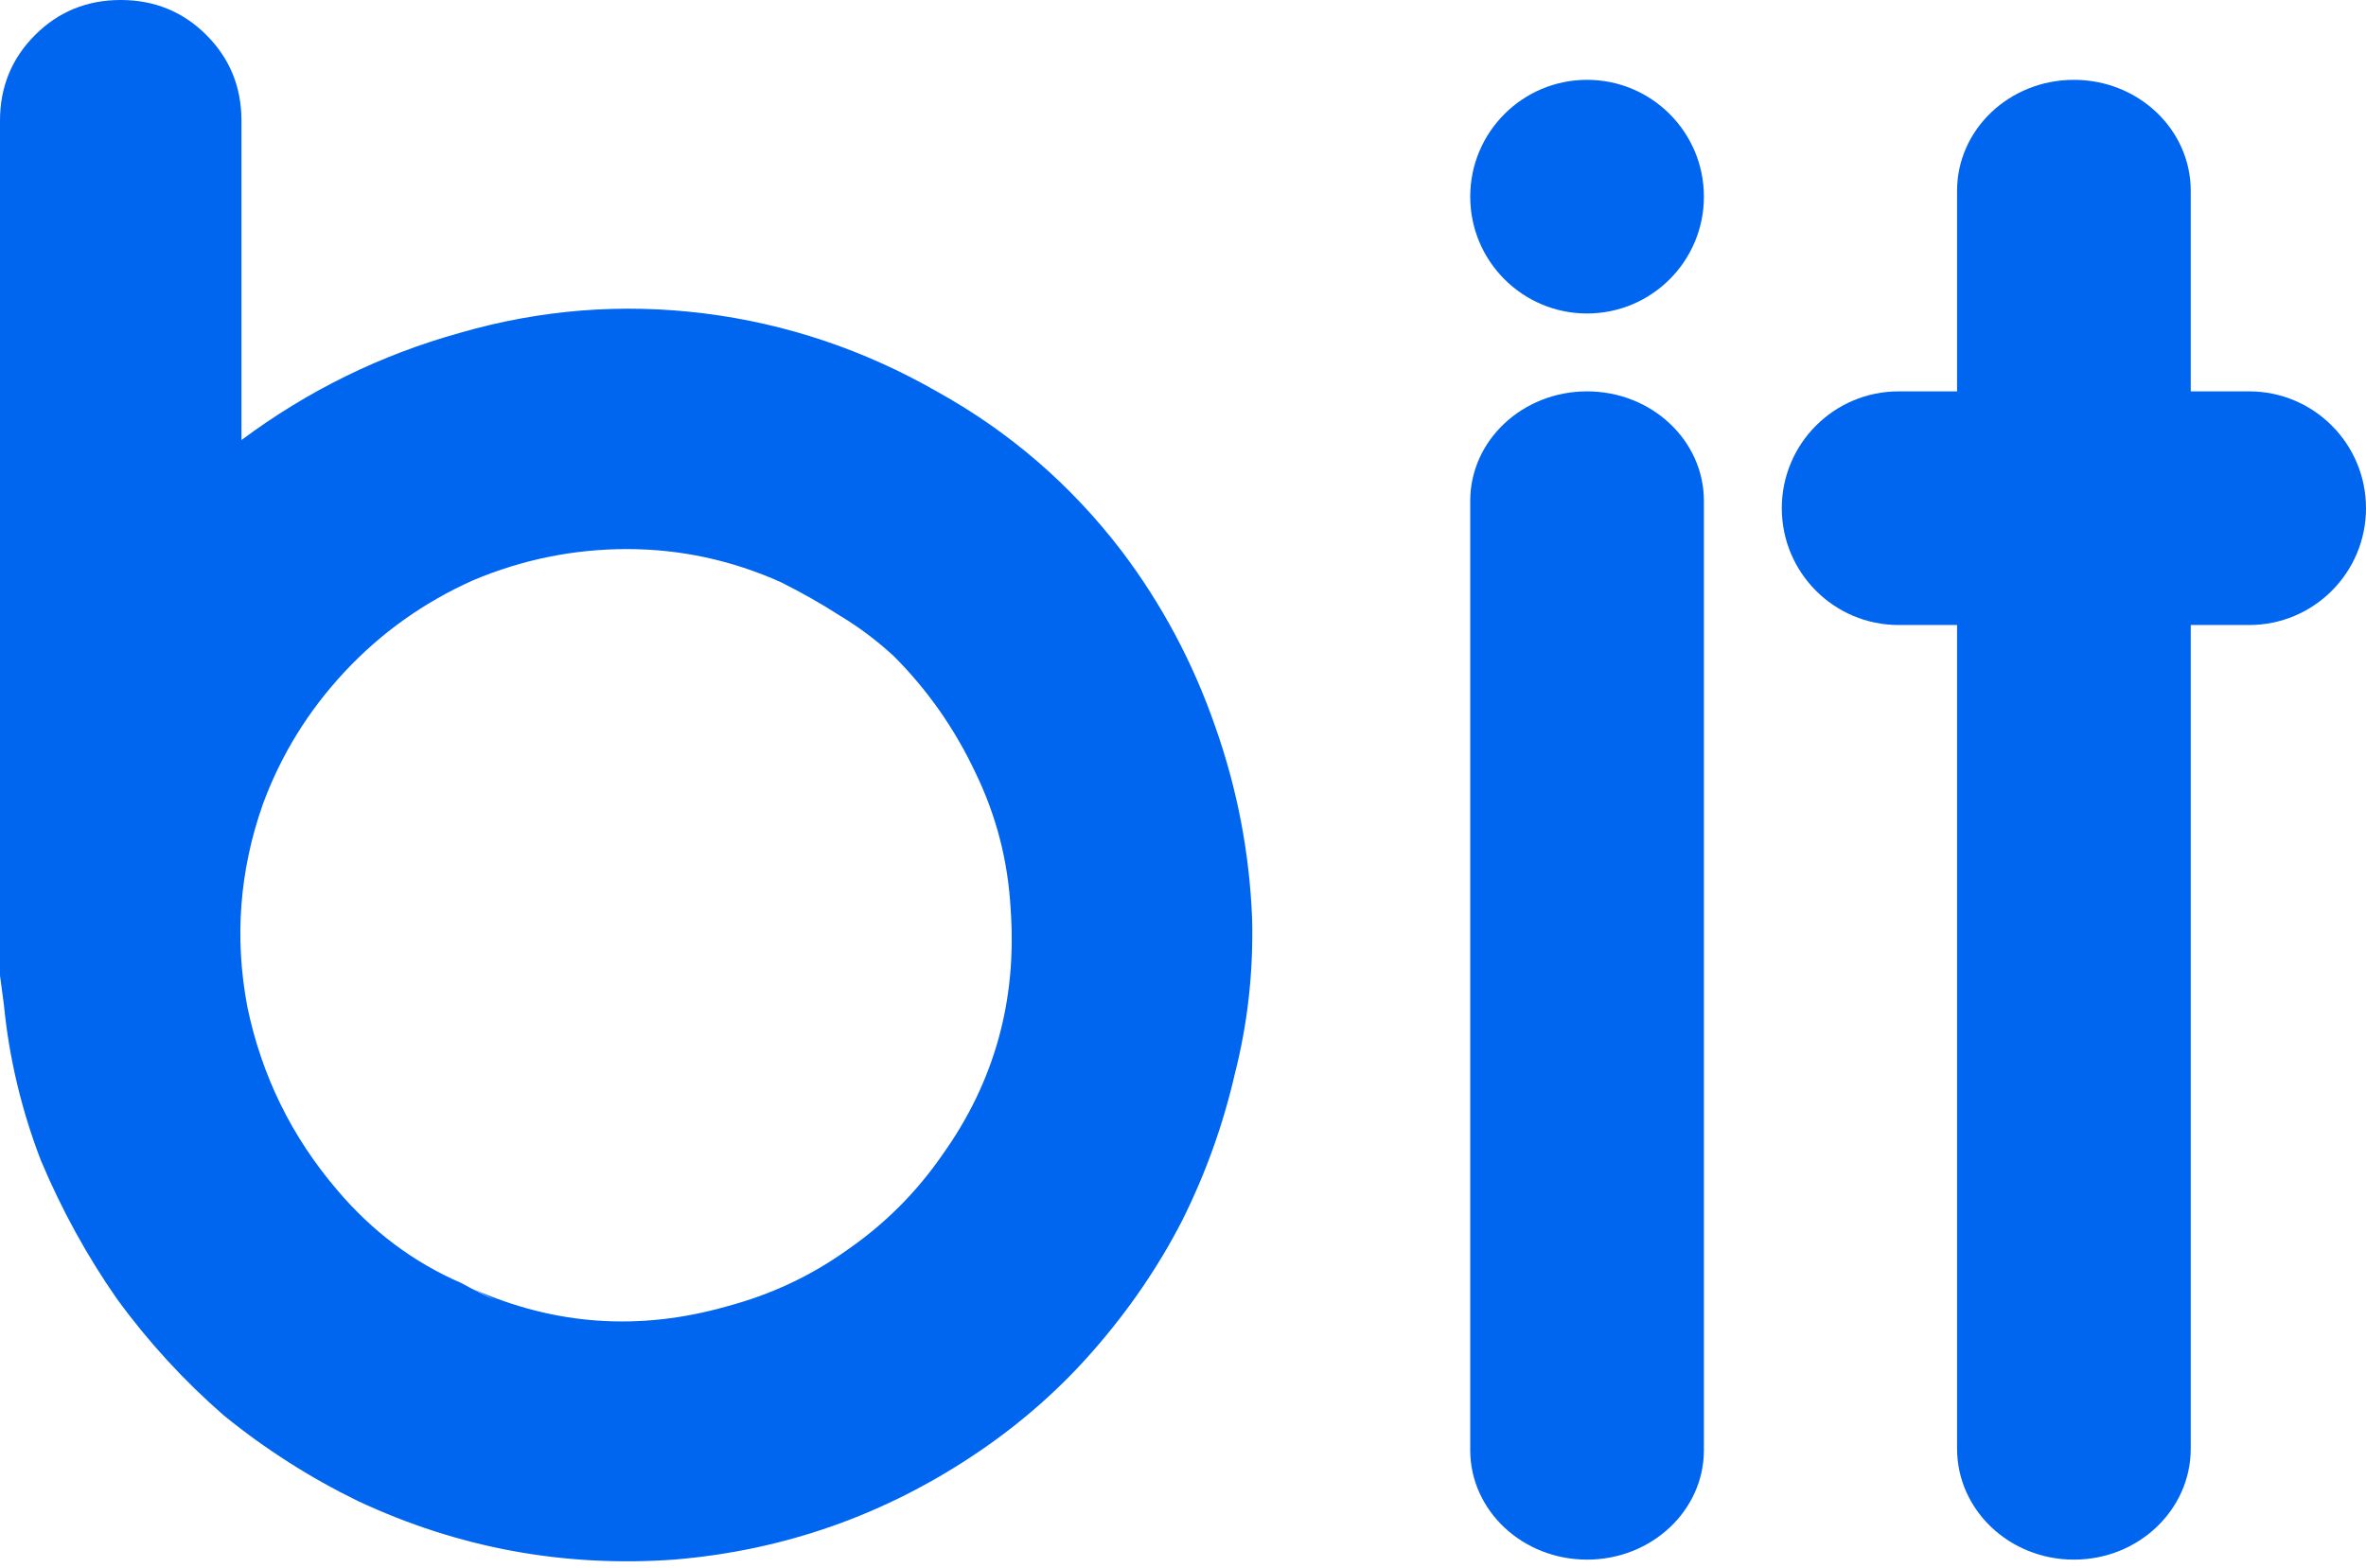
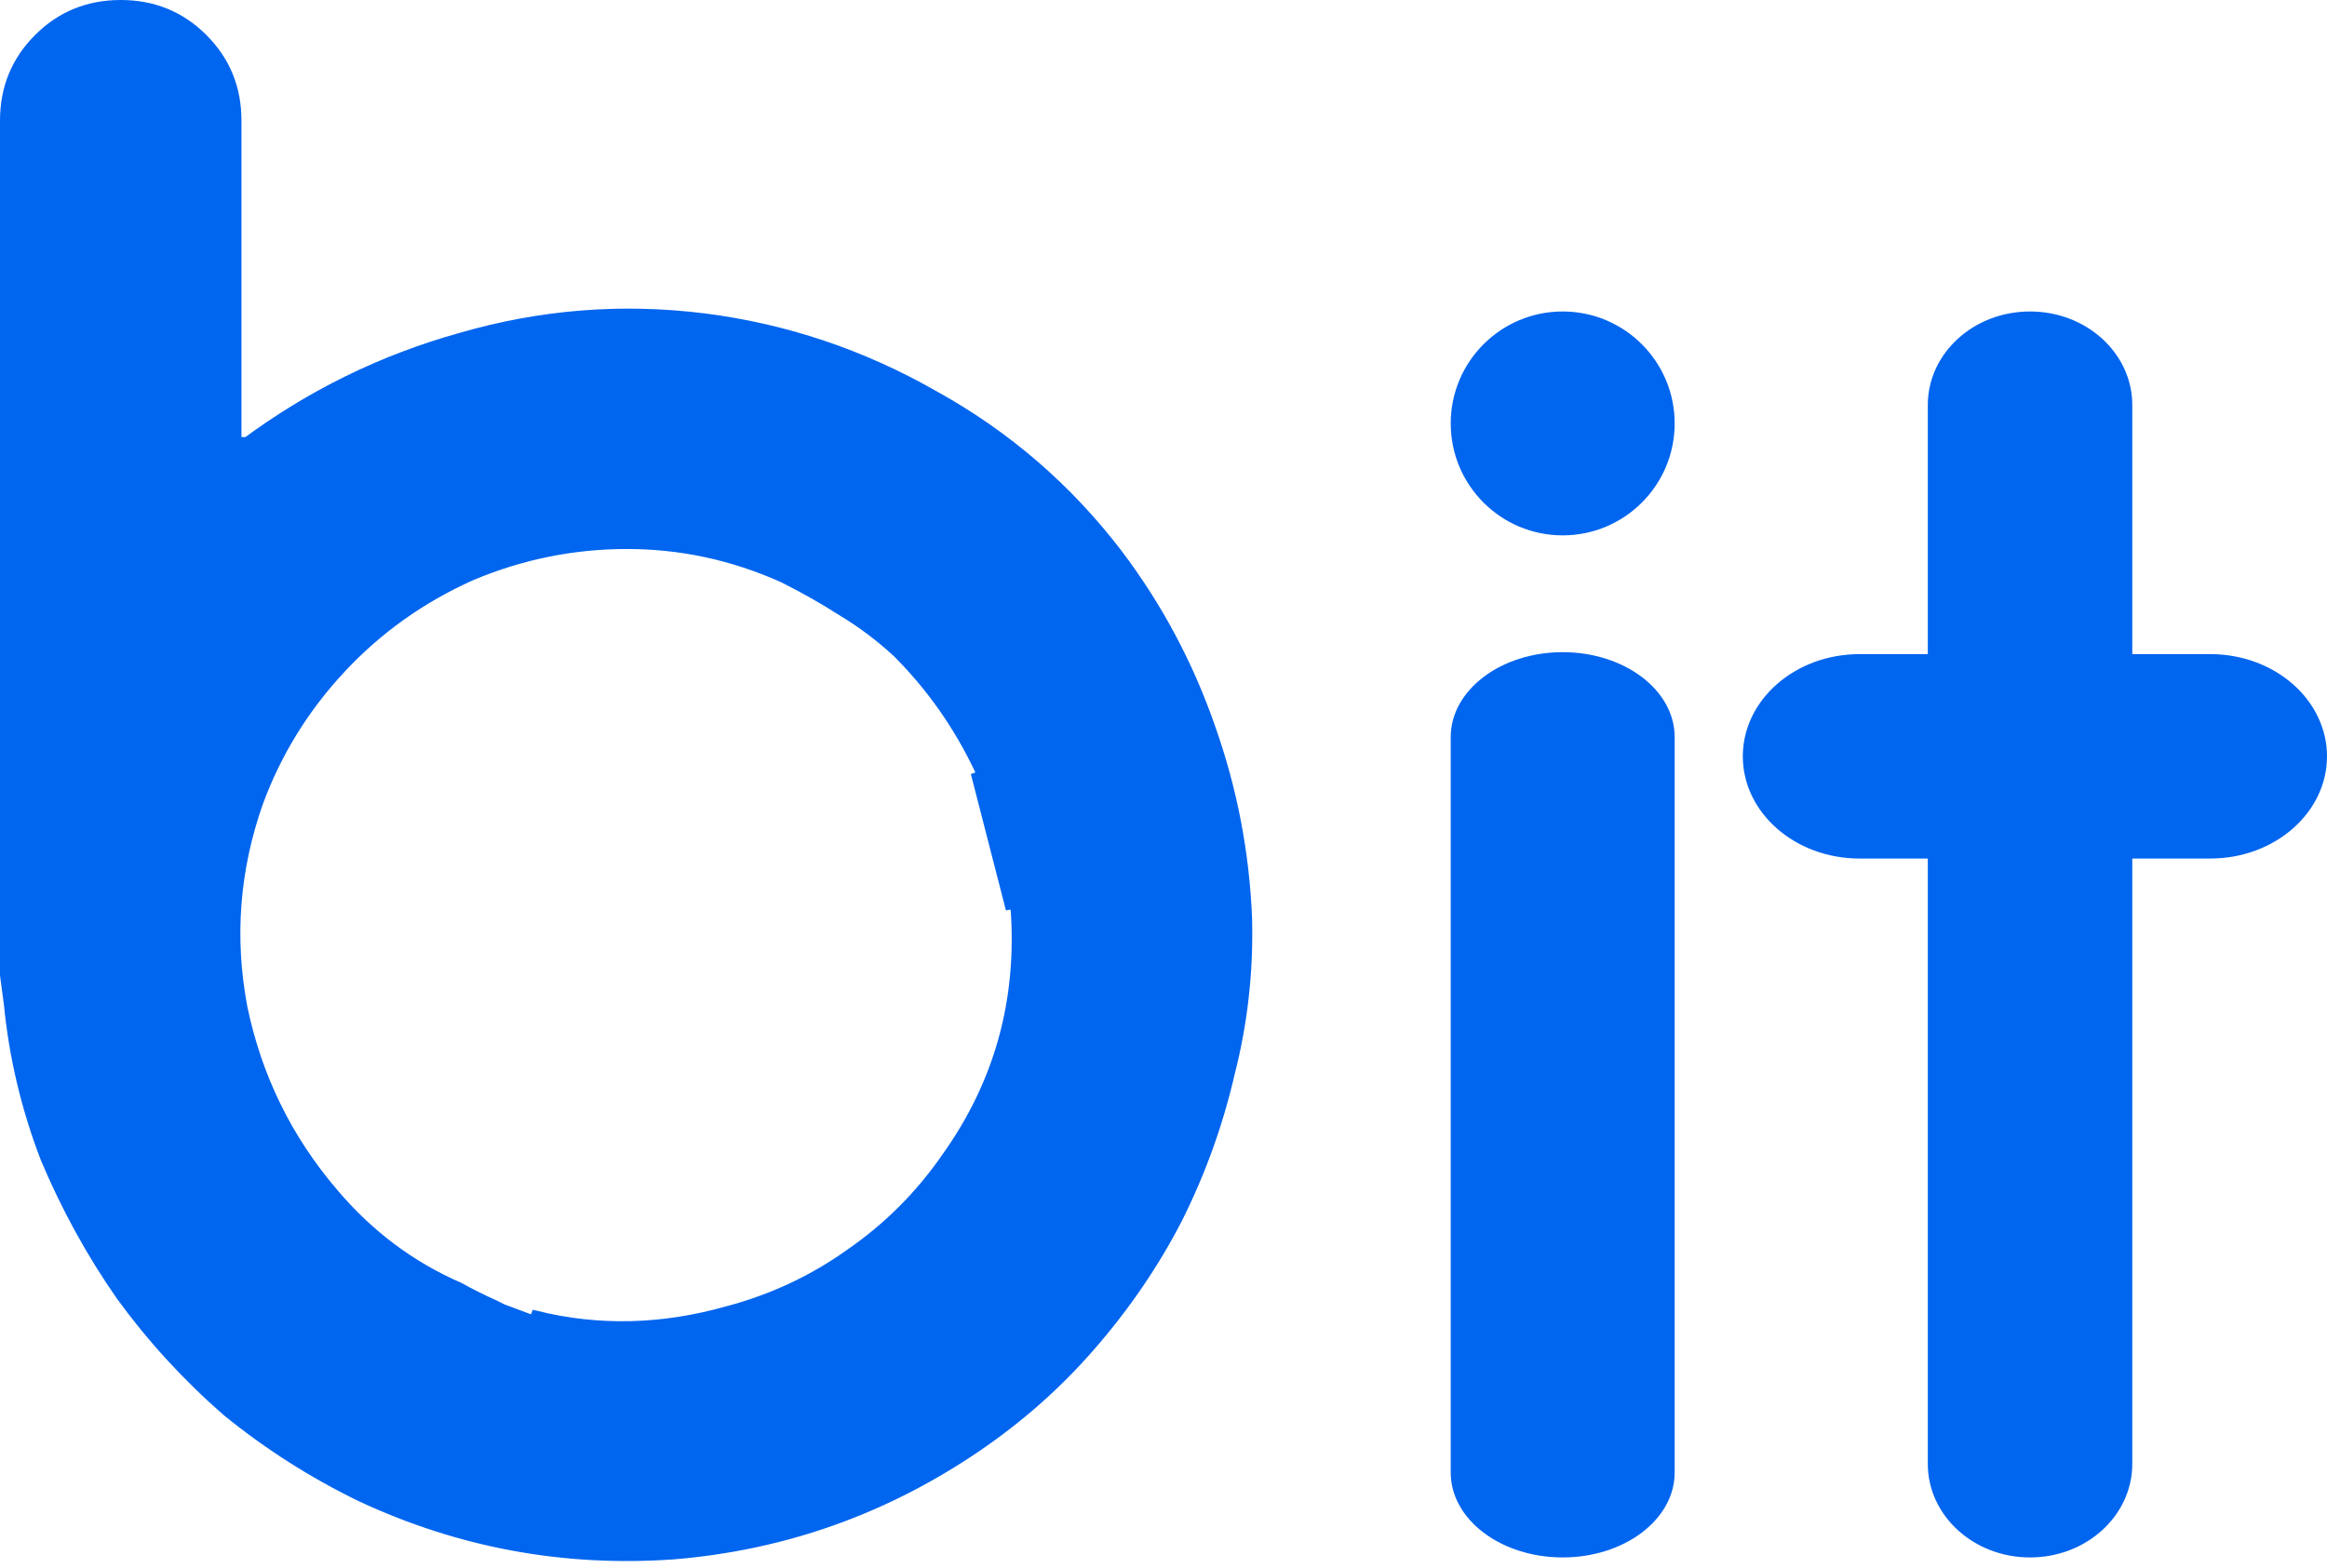
- <svg xmlns="http://www.w3.org/2000/svg" width="243" height="161" viewBox="0 0 243 161" fill="none">
-   <path d="M128.6 94.4C128.733 99.867 128.133 105.2 126.8 110.4C125.6 115.6 123.8 120.6 121.4 125.4C119 130.067 116 134.467 112.4 138.6C108.933 142.6 104.933 146.133 100.4 149.2C90.933 155.6 80.533 159.267 69.2 160.2C57.867 161 47.067 159 36.8 154.2C31.867 151.8 27.267 148.867 23 145.4C18.867 141.8 15.2 137.8 12 133.4C8.933 129 6.333 124.267 4.2 119.2C2.2 114 0.933 108.667 0.4 103.2C0.267 102.133 0.133 101.133 0 100.2C0 99.133 0 98.067 0 97V94.4V12.4C0 8.933 1.2 6 3.6 3.6C6 1.2 8.933 0 12.4 0C15.867 0 18.8 1.2 21.2 3.6C23.6 6 24.8 8.933 24.8 12.4V45.4V45.2C31.6 40.133 39.067 36.467 47.2 34.2C55.467 31.8 63.867 31.133 72.4 32.2C80.8 33.267 88.733 35.933 96.2 40.2C103.667 44.333 110 49.8 115.2 56.6C119.333 62.067 122.533 68.067 124.8 74.6C127.067 81 128.333 87.6 128.6 94.4ZM96.8 118.6C102.133 111.133 104.467 102.733 103.8 93.4C103.533 88.467 102.333 83.8 100.2 79.4C98.067 74.867 95.267 70.867 91.8 67.4C90.067 65.8 88.2 64.4 86.2 63.2C84.333 62 82.333 60.867 80.2 59.8C75.133 57.533 69.867 56.4 64.4 56.4C58.933 56.4 53.667 57.467 48.6 59.6C43.533 61.867 39.133 65 35.4 69C31.667 73 28.867 77.533 27 82.6C24.6 89.4 24.067 96.333 25.4 103.4C26.867 110.467 29.933 116.733 34.6 122.2C38.2 126.467 42.467 129.667 47.4 131.8C48.6 132.467 49.8 133.067 51 133.6C52.333 134.133 53.667 134.667 55 135.2C53.933 134.8 52.867 134.4 51.8 134C50.733 133.467 49.667 132.933 48.6 132.4C57 136.133 65.667 136.733 74.6 134.2C79.133 133 83.267 131.067 87 128.4C90.867 125.733 94.133 122.467 96.8 118.6Z" fill="#0065EF" />
-   <path d="M175 51.45C175 45.237 169.627 40.2 163 40.2C156.373 40.2 151 45.237 151 51.45V148.95C151 155.163 156.373 160.2 163 160.2C169.627 160.2 175 155.163 175 148.95V51.45Z" fill="#0065EF" />
-   <path d="M163 32.2C169.627 32.2 175 26.827 175 20.2C175 13.572 169.627 8.2 163 8.2C156.373 8.2 151 13.572 151 20.2C151 26.827 156.373 32.2 163 32.2Z" fill="#0065EF" />
-   <path d="M225 19.6C225 13.304 219.627 8.2 213 8.2C206.373 8.2 201 13.304 201 19.6V148.8C201 155.096 206.373 160.2 213 160.2C219.627 160.2 225 155.096 225 148.8V19.6Z" fill="#0065EF" />
-   <path d="M231 40.2H195C188.373 40.2 183 45.572 183 52.2C183 58.827 188.373 64.2 195 64.2H231C237.627 64.2 243 58.827 243 52.2C243 45.572 237.627 40.2 231 40.2Z" fill="#0065EF" />
+ <svg xmlns="http://www.w3.org/2000/svg" width="239" height="161" viewBox="0 0 239 161" fill="none">
+   <path d="M103.8 93.4L104.299 93.373C104.029 88.375 102.813 83.644 100.651 79.184C98.494 74.601 95.662 70.555 92.154 67.046L92.147 67.039L92.139 67.033C90.383 65.411 88.491 63.992 86.464 62.775C84.583 61.566 82.569 60.426 80.424 59.353L80.414 59.348L80.404 59.344C75.274 57.049 69.939 55.9 64.4 55.9C58.866 55.9 53.534 56.98 48.406 59.139L48.406 59.139L48.396 59.144C43.269 61.437 38.814 64.609 35.035 68.659C31.256 72.707 28.421 77.297 26.531 82.427L26.529 82.434C24.099 89.317 23.559 96.339 24.909 103.493L24.909 103.493L24.91 103.502C26.394 110.65 29.498 116.993 34.219 122.524C37.861 126.84 42.182 130.084 47.179 132.249C48.38 132.916 49.582 133.517 50.785 134.051C51.049 134.183 51.312 134.315 51.577 134.447L51.6 134.459L51.624 134.468L53.224 135.068L54.814 135.664L54.824 135.668L55.026 135.147C61.447 136.74 68.019 136.585 74.732 134.682C79.319 133.468 83.505 131.51 87.287 128.81C91.201 126.109 94.509 122.802 97.209 118.887C102.61 111.324 104.974 102.81 104.299 93.364L103.8 93.4ZM103.8 93.4C103.533 88.467 102.333 83.8 100.2 79.4L103.8 93.4ZM126.316 110.276L126.316 110.276L126.313 110.288C125.122 115.448 123.336 120.41 120.954 125.174C118.573 129.803 115.597 134.168 112.023 138.272L112.022 138.273C108.585 142.238 104.618 145.743 100.12 148.786C90.724 155.137 80.408 158.775 69.162 159.701C57.916 160.495 47.203 158.511 37.015 153.749C32.12 151.367 27.556 148.457 23.322 145.017C19.221 141.445 15.583 137.476 12.408 133.11C9.364 128.743 6.783 124.044 4.664 119.013C2.681 113.857 1.426 108.57 0.898 103.151L0.898 103.151L0.896 103.138C0.764 102.082 0.632 101.091 0.5 100.164V100.162V100.156V100.15V100.144V100.137V100.131V100.125V100.119V100.112V100.106V100.1V100.094V100.087V100.081V100.075V100.069V100.062V100.056V100.05V100.044V100.037V100.031V100.025V100.019V100.012V100.006V100V99.994V99.987V99.981V99.975V99.969V99.962V99.956V99.95V99.944V99.937V99.931V99.925V99.919V99.912V99.906V99.9V99.894V99.887V99.881V99.875V99.869V99.862V99.856V99.85V99.844V99.837V99.831V99.825V99.819V99.812V99.806V99.8V99.794V99.787V99.781V99.775V99.769V99.762V99.756V99.75V99.744V99.737V99.731V99.725V99.719V99.712V99.706V99.7V99.694V99.687V99.681V99.675V99.669V99.662V99.656V99.65V99.644V99.637V99.631V99.625V99.619V99.612V99.606V99.6V99.594V99.587V99.581V99.575V99.569V99.562V99.556V99.55V99.544V99.537V99.531V99.525V99.519V99.512V99.506V99.5V99.494V99.487V99.481V99.475V99.469V99.462V99.456V99.45V99.444V99.437V99.431V99.425V99.419V99.412V99.406V99.4V99.394V99.387V99.381V99.375V99.369V99.362V99.356V99.35V99.344V99.337V99.331V99.325V99.319V99.312V99.306V99.3V99.294V99.287V99.281V99.275V99.269V99.262V99.256V99.25V99.244V99.237V99.231V99.225V99.219V99.212V99.206V99.2V99.194V99.187V99.181V99.175V99.169V99.162V99.156V99.15V99.144V99.137V99.131V99.125V99.119V99.112V99.106V99.1V99.094V99.087V99.081V99.075V99.069V99.062V99.056V99.05V99.044V99.037V99.031V99.025V99.019V99.012V99.006V99V98.994V98.987V98.981V98.975V98.969V98.962V98.956V98.95V98.944V98.937V98.931V98.925V98.919V98.912V98.906V98.9V98.894V98.888V98.881V98.875V98.869V98.862V98.856V98.85V98.844V98.838V98.831V98.825V98.819V98.812V98.806V98.8V98.794V98.787V98.781V98.775V98.769V98.763V98.756V98.75V98.744V98.737V98.731V98.725V98.719V98.713V98.706V98.7V98.694V98.688V98.681V98.675V98.669V98.662V98.656V98.65V98.644V98.638V98.631V98.625V98.619V98.612V98.606V98.6V98.594V98.588V98.581V98.575V98.569V98.562V98.556V98.55V98.544V98.537V98.531V98.525V98.519V98.513V98.506V98.5V98.494V98.487V98.481V98.475V98.469V98.463V98.456V98.45V98.444V98.438V98.431V98.425V98.419V98.412V98.406V98.4V98.394V98.388V98.381V98.375V98.369V98.362V98.356V98.35V98.344V98.338V98.331V98.325V98.319V98.312V98.306V98.3V98.294V98.287V98.281V98.275V98.269V98.263V98.256V98.25V98.244V98.238V98.231V98.225V98.219V98.213V98.206V98.2V98.194V98.188V98.181V98.175V98.169V98.163V98.156V98.15V98.144V98.138V98.131V98.125V98.119V98.113V98.106V98.1V98.094V98.088V98.081V98.075V98.069V98.063V98.056V98.05V98.044V98.038V98.031V98.025V98.019V98.013V98.006V98V97.994V97.988V97.981V97.975V97.969V97.963V97.956V97.95V97.944V97.938V97.931V97.925V97.919V97.913V97.906V97.9V97.894V97.888V97.881V97.875V97.869V97.863V97.856V97.85V97.844V97.838V97.831V97.825V97.819V97.813V97.806V97.8V97.794V97.788V97.781V97.775V97.769V97.763V97.756V97.75V97.744V97.738V97.731V97.725V97.719V97.713V97.706V97.7V97.694V97.688V97.681V97.675V97.669V97.663V97.656V97.65V97.644V97.638V97.631V97.625V97.619V97.613V97.606V97.6V97.594V97.588V97.581V97.575V97.569V97.563V97.556V97.55V97.544V97.538V97.531V97.525V97.519V97.513V97.506V97.5V97.494V97.488V97.481V97.475V97.469V97.463V97.456V97.45V97.444V97.438V97.431V97.425V97.419V97.413V97.406V97.4V97.394V97.388V97.381V97.375V97.369V97.363V97.356V97.35V97.344V97.338V97.331V97.325V97.319V97.313V97.306V97.3V97.294V97.288V97.281V97.275V97.269V97.263V97.256V97.25V97.244V97.238V97.231V97.225V97.219V97.213V97.206V97.2V97.194V97.188V97.181V97.175V97.169V97.162V97.156V97.15V97.144V97.138V97.131V97.125V97.119V97.112V97.106V97.1V97.094V97.088V97.081V97.075V97.069V97.062V97.056V97.05V97.044V97.037V97.031V97.025V97.019V97.013V97.006V97V94.4V12.4C0.5 9.063 1.65 6.258 3.954 3.954C6.258 1.65 9.063 0.5 12.4 0.5C15.737 0.5 18.542 1.65 20.846 3.954C23.151 6.258 24.3 9.063 24.3 12.4V44.949V45.2V45.4H24.8H24.949L25.099 45.601C31.85 40.571 39.261 36.932 47.334 34.682L47.334 34.682L47.339 34.68C55.541 32.299 63.872 31.638 72.338 32.696C80.671 33.754 88.541 36.4 95.952 40.634L95.958 40.638C103.364 44.737 109.644 50.158 114.802 56.903C118.903 62.327 122.078 68.28 124.328 74.764L124.329 74.767C126.578 81.118 127.835 87.668 128.1 94.416C128.232 99.837 127.637 105.123 126.316 110.276Z" fill="#0065EF" stroke="#0065EF" />
+   <path d="M160.5 67.5C163.577 67.5 166.343 68.446 168.33 69.952C170.316 71.458 171.5 73.501 171.5 75.719V151.281C171.5 153.499 170.316 155.542 168.33 157.048C166.343 158.554 163.577 159.5 160.5 159.5C157.423 159.5 154.657 158.554 152.67 157.048C150.684 155.542 149.5 153.499 149.5 151.281V75.719C149.5 73.501 150.684 71.458 152.67 69.952C154.657 68.446 157.423 67.5 160.5 67.5Z" fill="#0065EF" stroke="#0065EF" />
+   <path d="M171.5 43.5C171.5 49.575 166.575 54.5 160.5 54.5C154.425 54.5 149.5 49.575 149.5 43.5C149.5 37.425 154.425 32.5 160.5 32.5C166.575 32.5 171.5 37.425 171.5 43.5Z" fill="#0065EF" stroke="#0065EF" />
+   <path d="M208.5 32.5C214.066 32.5 218.5 36.615 218.5 41.6V150.4C218.5 155.385 214.066 159.5 208.5 159.5C202.934 159.5 198.5 155.385 198.5 150.4V41.6C198.5 36.615 202.934 32.5 208.5 32.5Z" fill="#0065EF" stroke="#0065EF" />
+   <path d="M191 67.7H227C233.416 67.7 238.5 72.238 238.5 77.7C238.5 83.162 233.416 87.7 227 87.7H191C184.584 87.7 179.5 83.162 179.5 77.7C179.5 72.238 184.584 67.7 191 67.7Z" fill="#0065EF" stroke="#0065EF" />
</svg>
